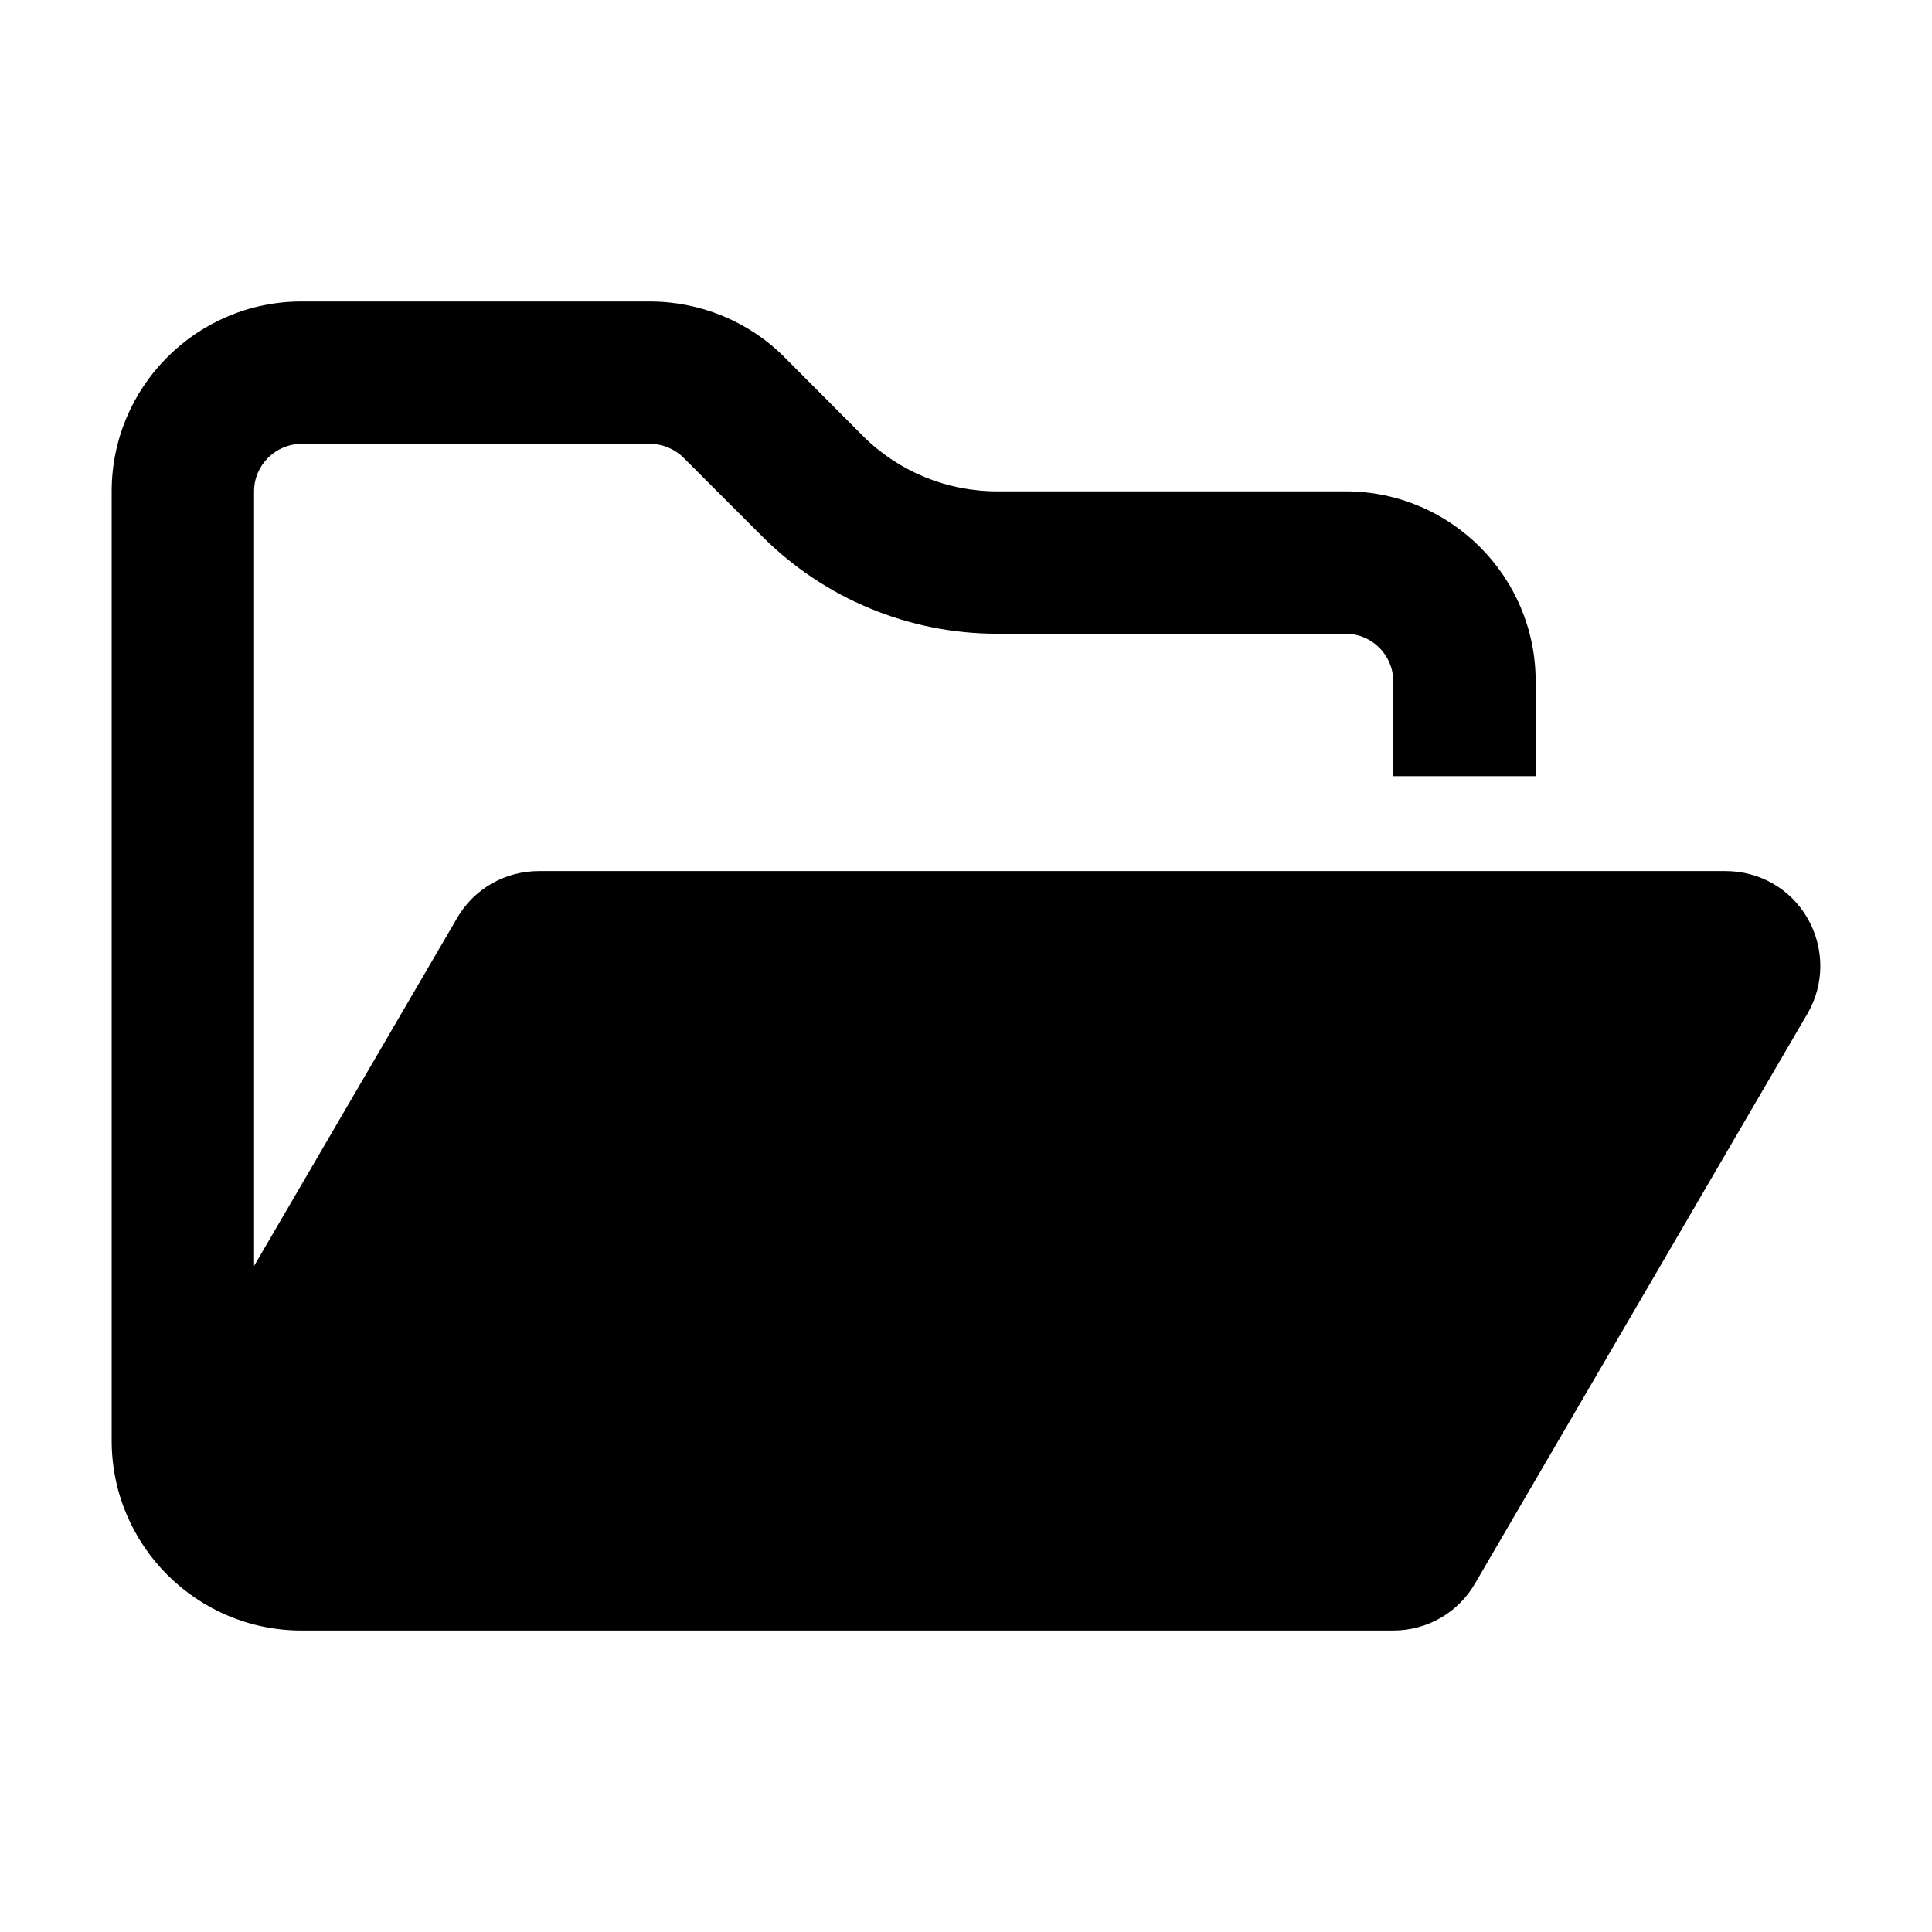
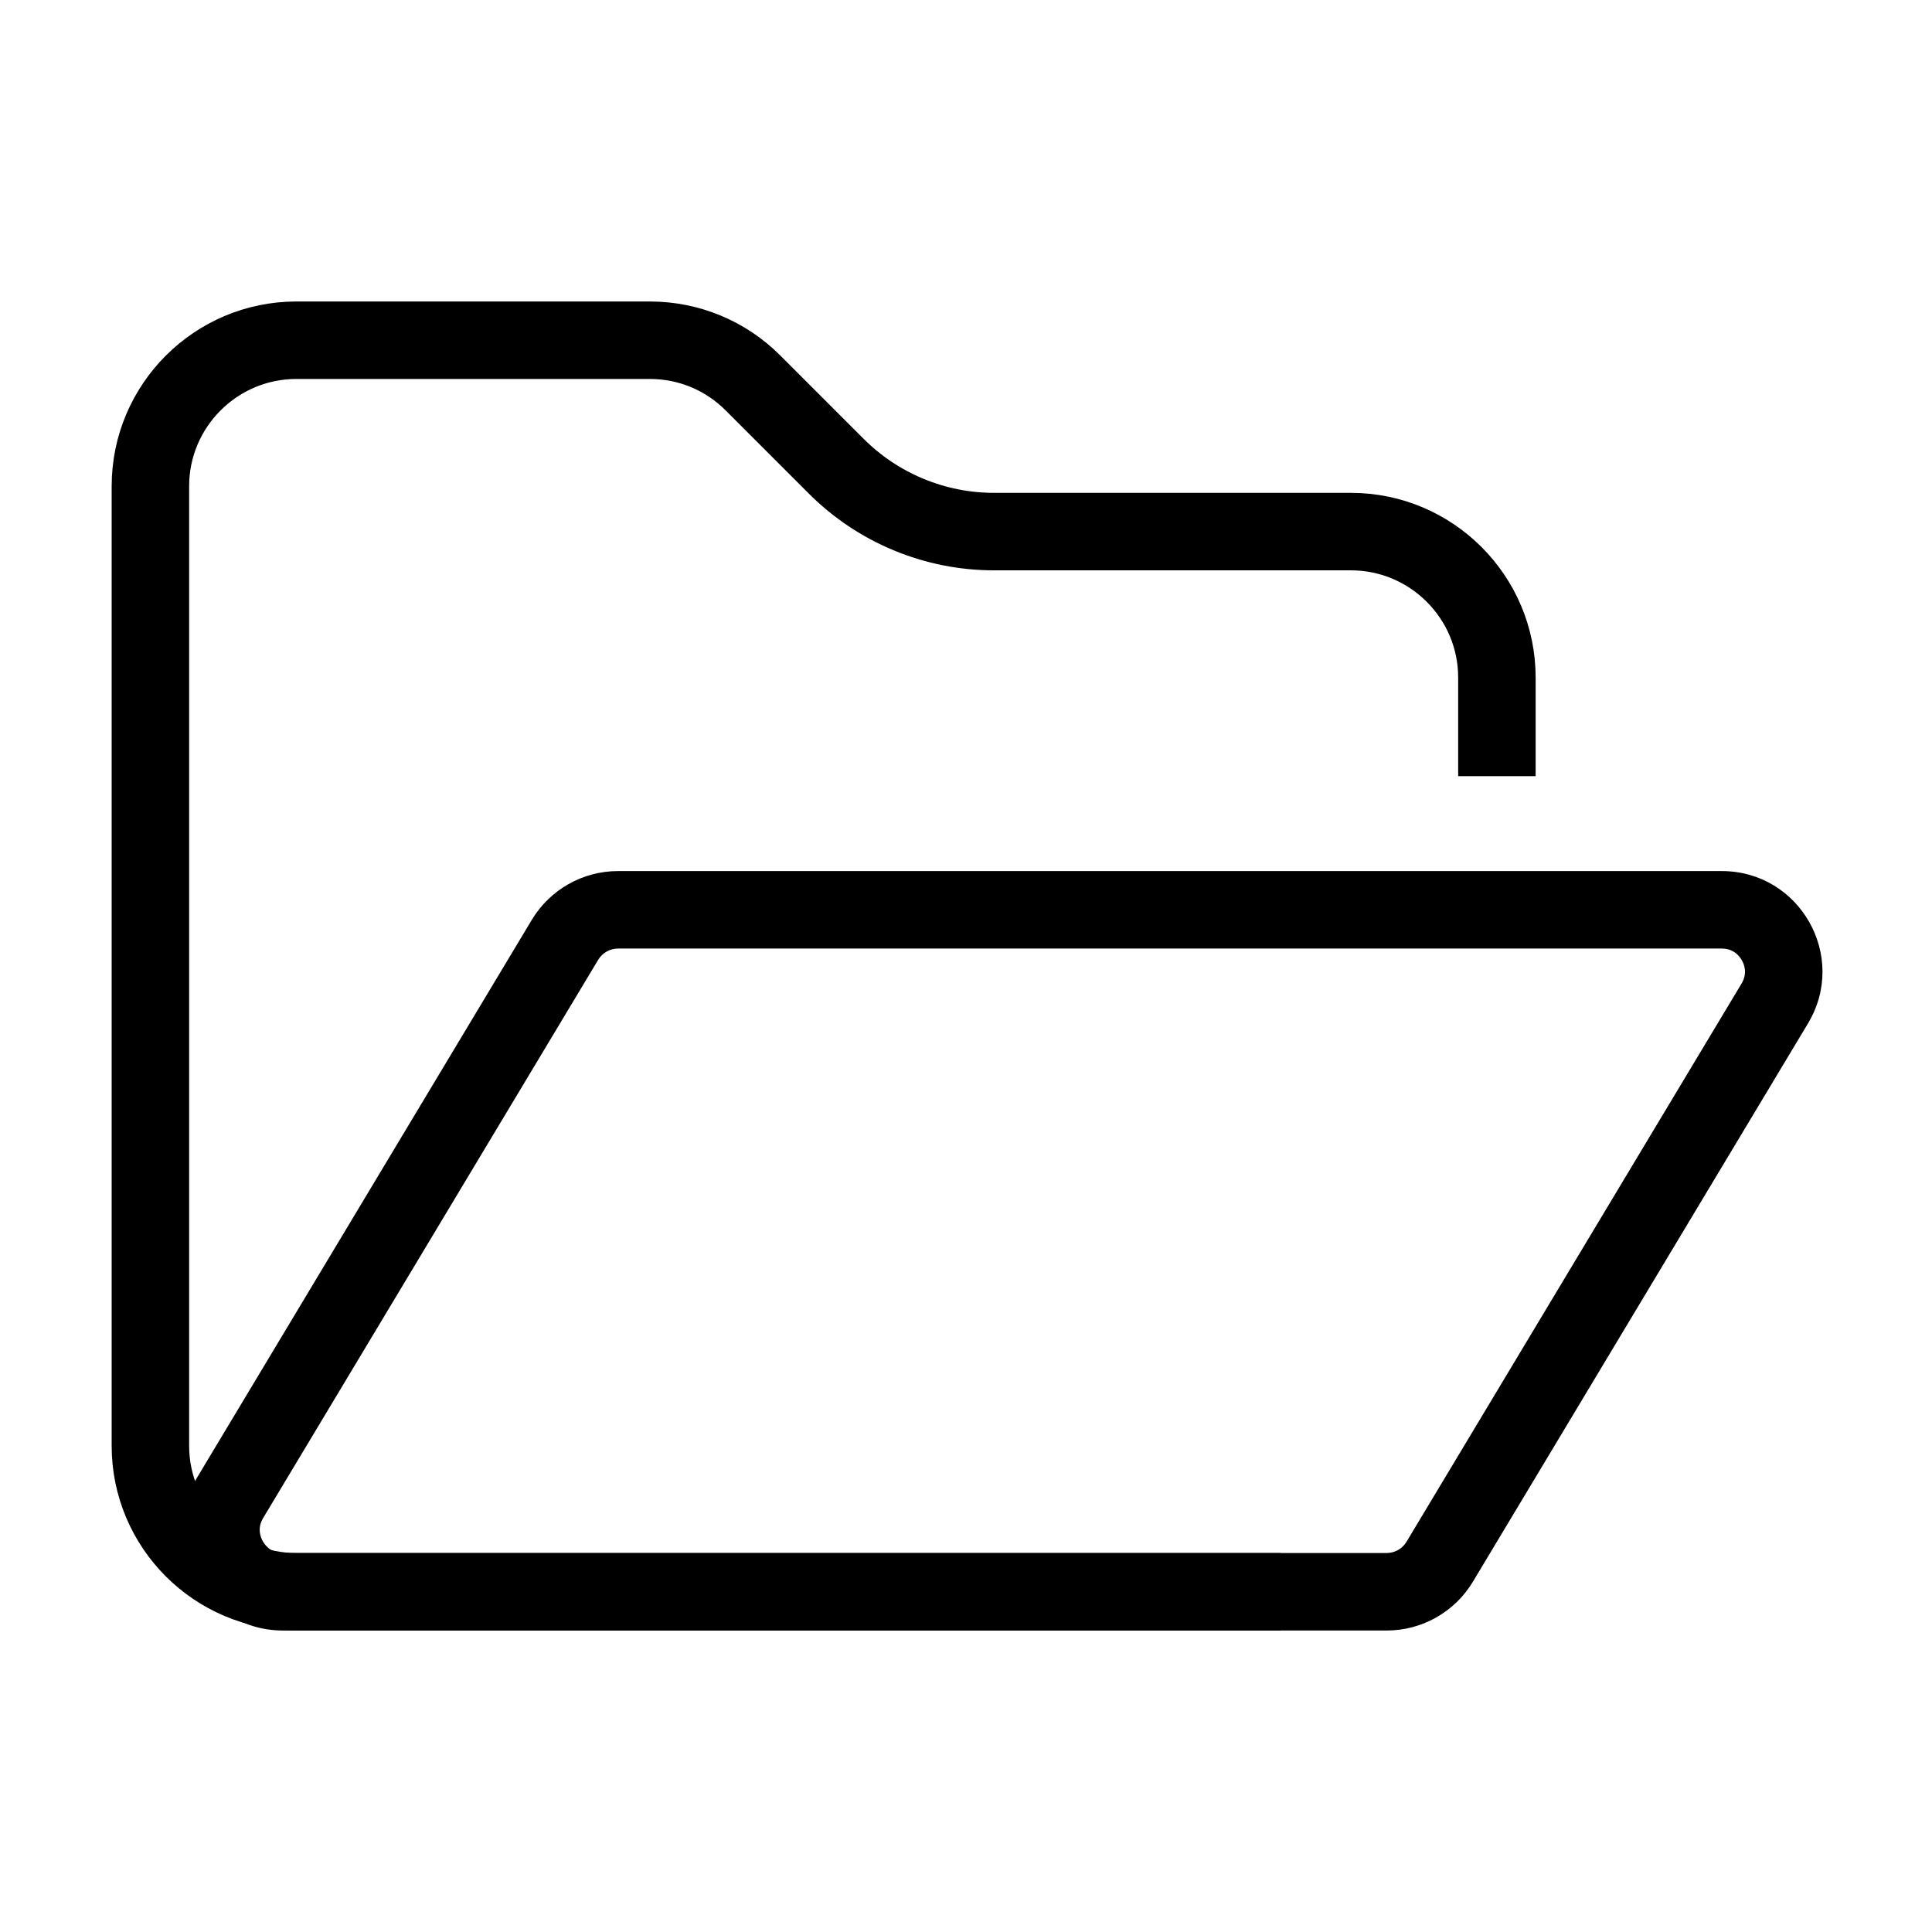
- <svg xmlns="http://www.w3.org/2000/svg" xmlns:ns1="http://vectornator.io" height="100%" stroke-miterlimit="10" style="fill-rule:nonzero;clip-rule:evenodd;stroke-linecap:round;stroke-linejoin:round;" version="1.1" viewBox="0 0 576 576" width="100%" xml:space="preserve">
-   <defs />
-   <g id="Untitled" ns1:layerName="Untitled">
-     <path d="M372.924 486.117L415.377 486.117C425.46 486.117 434.747 480.81 439.788 472.054L538.846 302.24C543.976 293.484 543.976 282.693 538.935 273.849C533.893 265.004 524.607 259.698 514.435 259.698L160.656 259.698C150.573 259.698 141.286 265.004 136.245 273.76L75.749 377.418L75.749 146.488C75.749 138.705 82.117 132.337 89.9 132.337L193.823 132.337C197.537 132.337 201.164 133.841 203.817 136.494L227.255 159.932C245.828 178.505 271.035 188.942 297.303 188.942L401.226 188.942C409.009 188.942 415.377 195.31 415.377 203.093L415.377 231.395L457.831 231.395L457.831 203.093C457.831 171.872 432.447 146.488 401.226 146.488L297.303 146.488C282.268 146.488 267.851 140.562 257.238 129.949L233.8 106.423C223.186 95.809 208.77 89.883 193.734 89.883L89.9 89.883C58.679 89.883 33.295 115.267 33.295 146.488L33.295 429.512C33.295 460.733 58.679 486.117 89.9 486.117L110.861 486.117L372.924 486.117Z" fill="#000000" fill-rule="nonzero" opacity="1" stroke="none" ns1:layerName="path" />
-   </g>
+ <svg xmlns="http://www.w3.org/2000/svg" id="Layer_1" version="1.1" viewBox="0 0 1920 1920">
+   <defs>
+     <style>
+       .st0 {
+         fill: none;
+         stroke: #000;
+         stroke-miterlimit: 10;
+         stroke-width: 77px;
+       }
+     </style>
+   </defs>
+   <path d="M1711.07,942.66c11.64,0,17.51,7.29,19.97,11.64,2.46,4.35,5.7,13.14-.29,23.12l-333,554.81c-4.13,6.88-11.67,11.15-19.69,11.15H281.18c-11.64,0-17.51-7.29-19.97-11.64-2.46-4.35-5.7-13.14.29-23.12l332.99-554.81c4.13-6.88,11.68-11.15,19.69-11.15h1096.89M1711.07,865.66H614.18c-35.1,0-67.63,18.42-85.7,48.51l-333,554.83c-39.98,66.62,8,151.39,85.7,151.39h1096.88c35.1,0,67.63-18.42,85.7-48.51l333.01-554.83c39.98-66.62-8-151.39-85.7-151.39h0Z" />
+   <path class="st0" d="M1272.56,1581.9H294.5c-79.97,0-145.03-65.06-145.03-145.03V483.15c0-79.97,65.06-145.03,145.03-145.03h351.26c38.75,0,75.17,15.08,102.56,42.47l82.69,82.69c20.73,20.72,44.96,36.91,72.03,48.12,27.08,11.22,55.66,16.9,84.97,16.9h354.56c79.97,0,145.03,65.06,145.03,145.03v97.98" />
+   <path class="st0" d="M1487.6,771.32" />
</svg>
